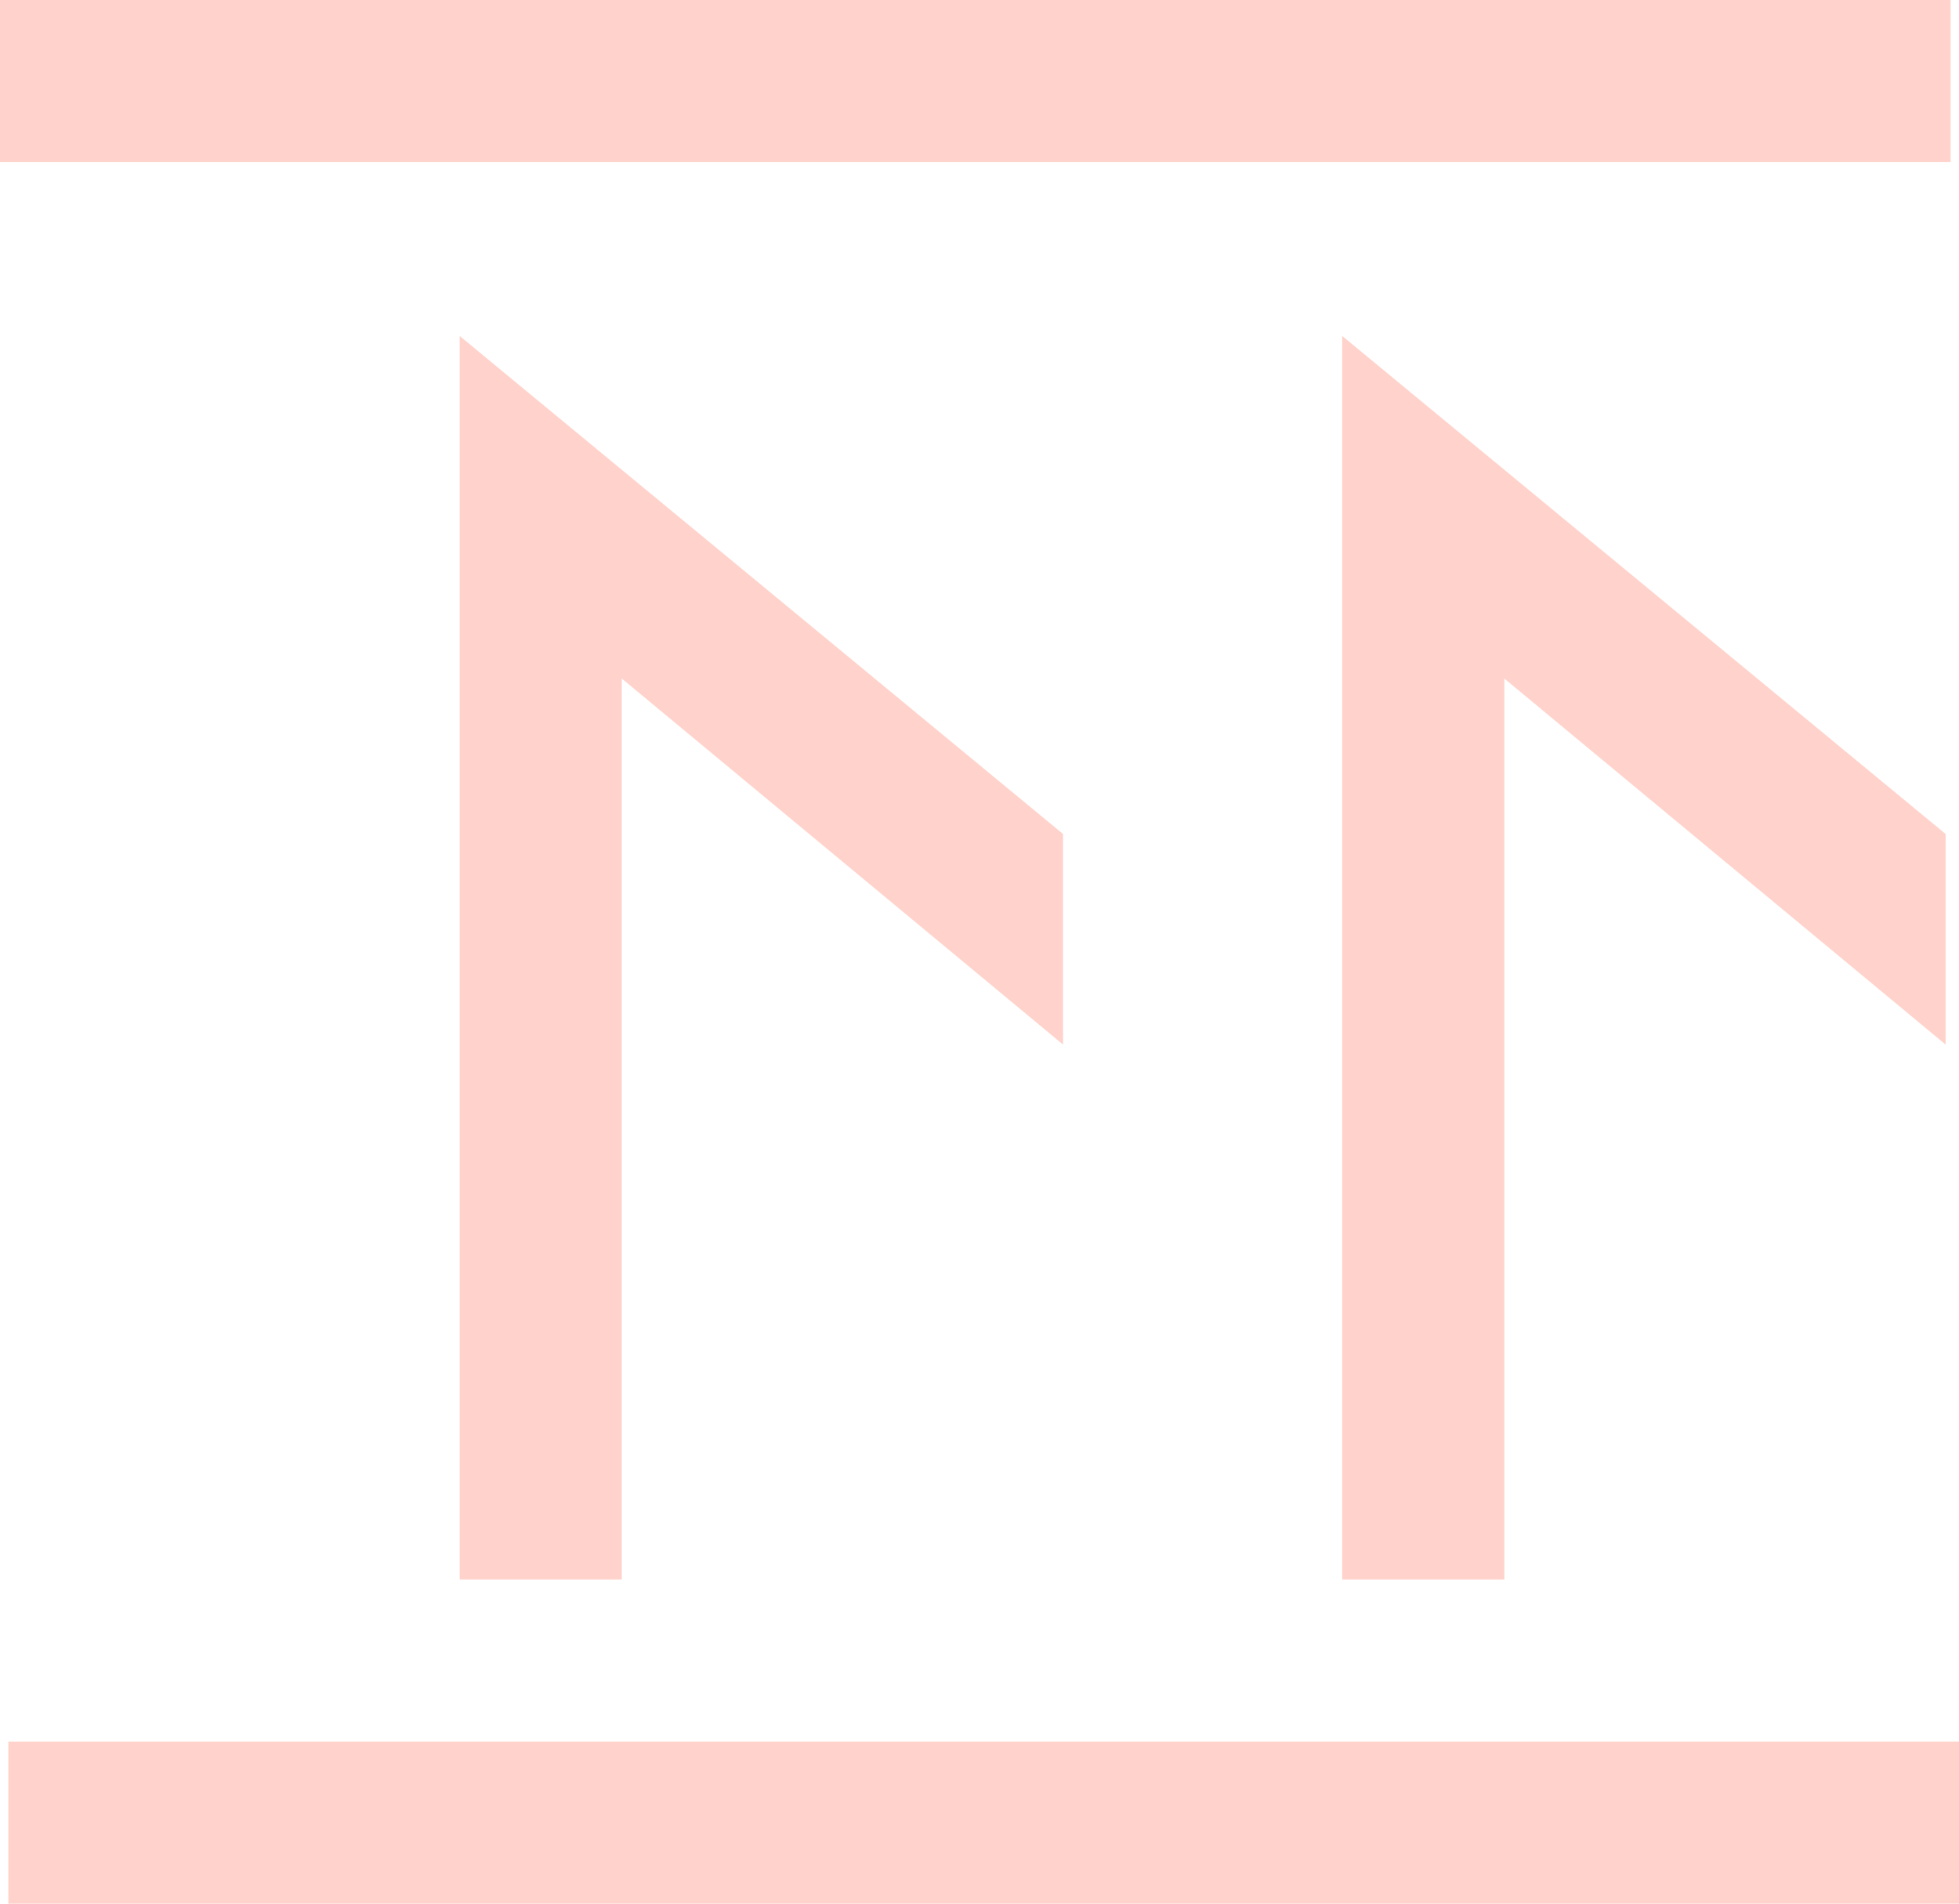
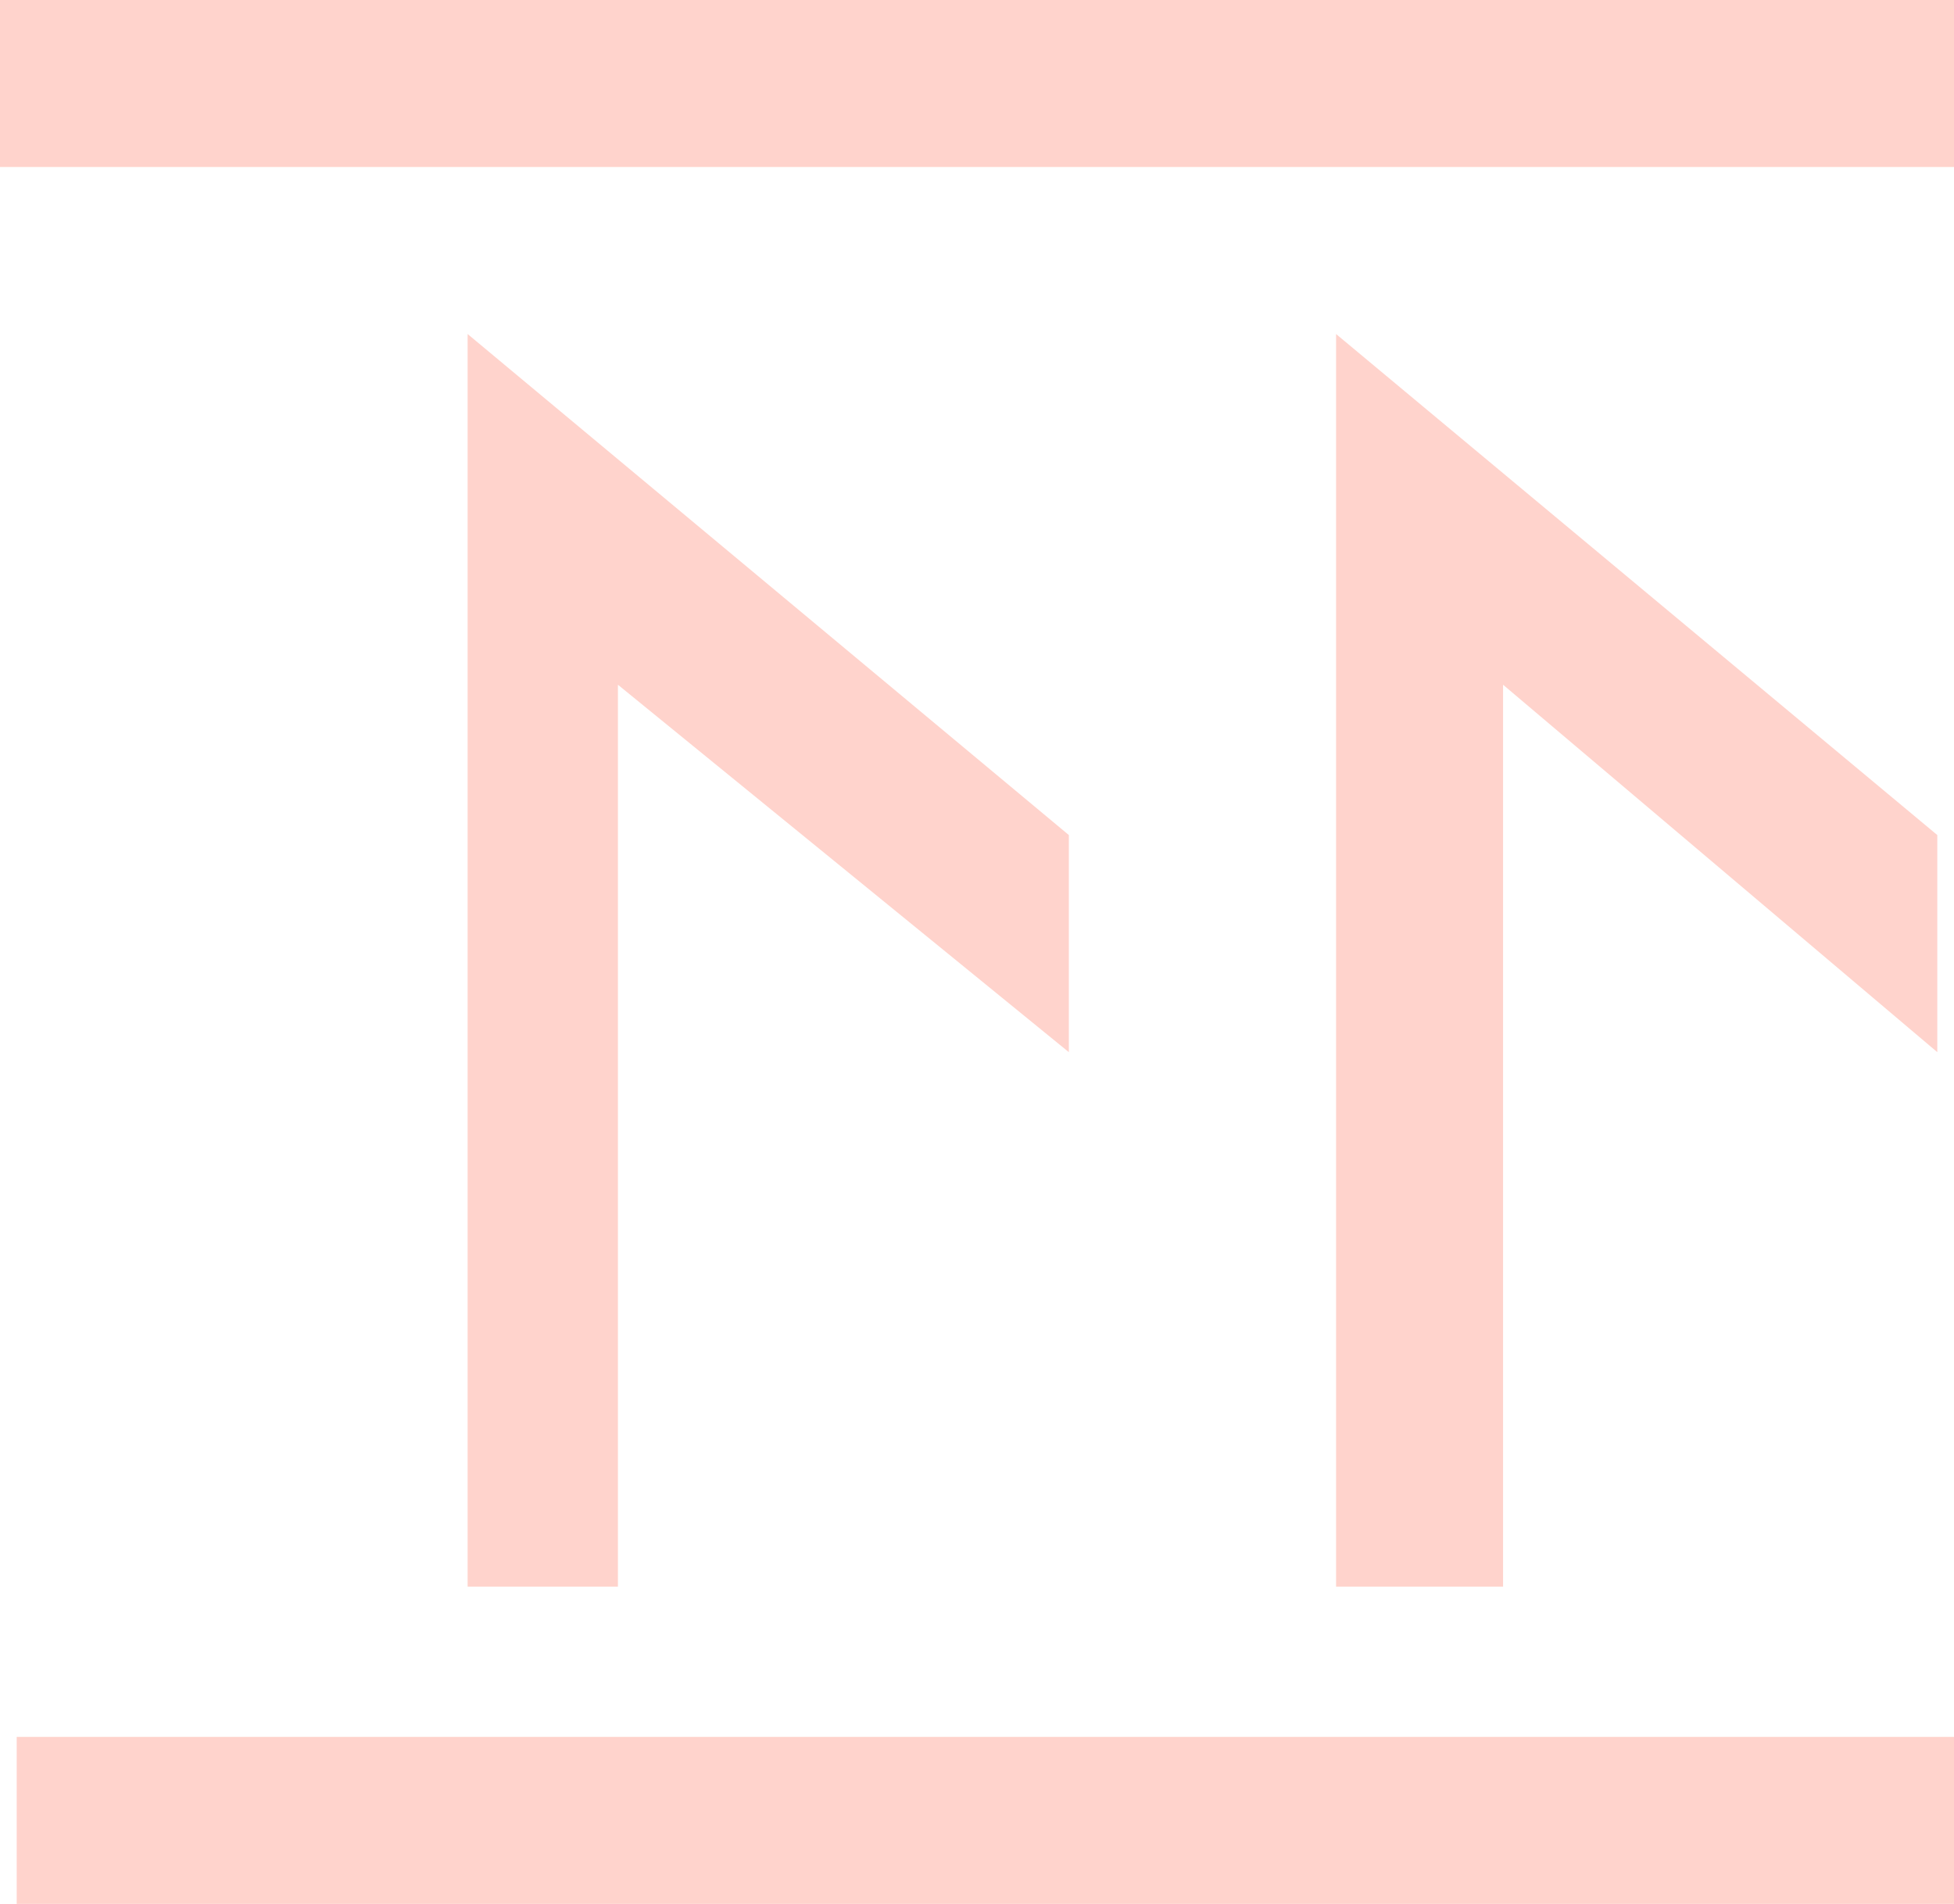
- <svg xmlns="http://www.w3.org/2000/svg" version="1.1" id="Layer_1" x="0px" y="0px" viewBox="0 0 117.2 113.9" style="enable-background:new 0 0 117.2 113.9;" xml:space="preserve">
-   <style type="text/css">
- 	.st0{fill:#FFD3CC;}
- </style>
-   <g>
-     <g>
-       <rect class="st0" width="116.7" height="9.7" />
-     </g>
-     <g>
-       <rect x="0.5" y="104.2" class="st0" width="116.7" height="9.7" />
-     </g>
-     <polygon class="st0" points="27.5,20.1 27.5,94.5 37.2,94.5 37.2,40.6 63.6,62.5 63.6,49.9  " />
-     <polygon class="st0" points="80.3,20.1 80.3,94.5 90,94.5 90,40.6 116.4,62.5 116.4,49.9  " />
-   </g>
+ <svg xmlns="http://www.w3.org/2000/svg" version="1" id="logo" viewBox="0 0 117 114">
+   <style>.st0{fill:#FFD3CC;}</style>
+   <path class="st0" d="M0 0h117v10H0zM1 104h117v10H1zM28 20v75h9V41l27 22V50zM80 20v75h10V41l26 22V50z" />
</svg>
